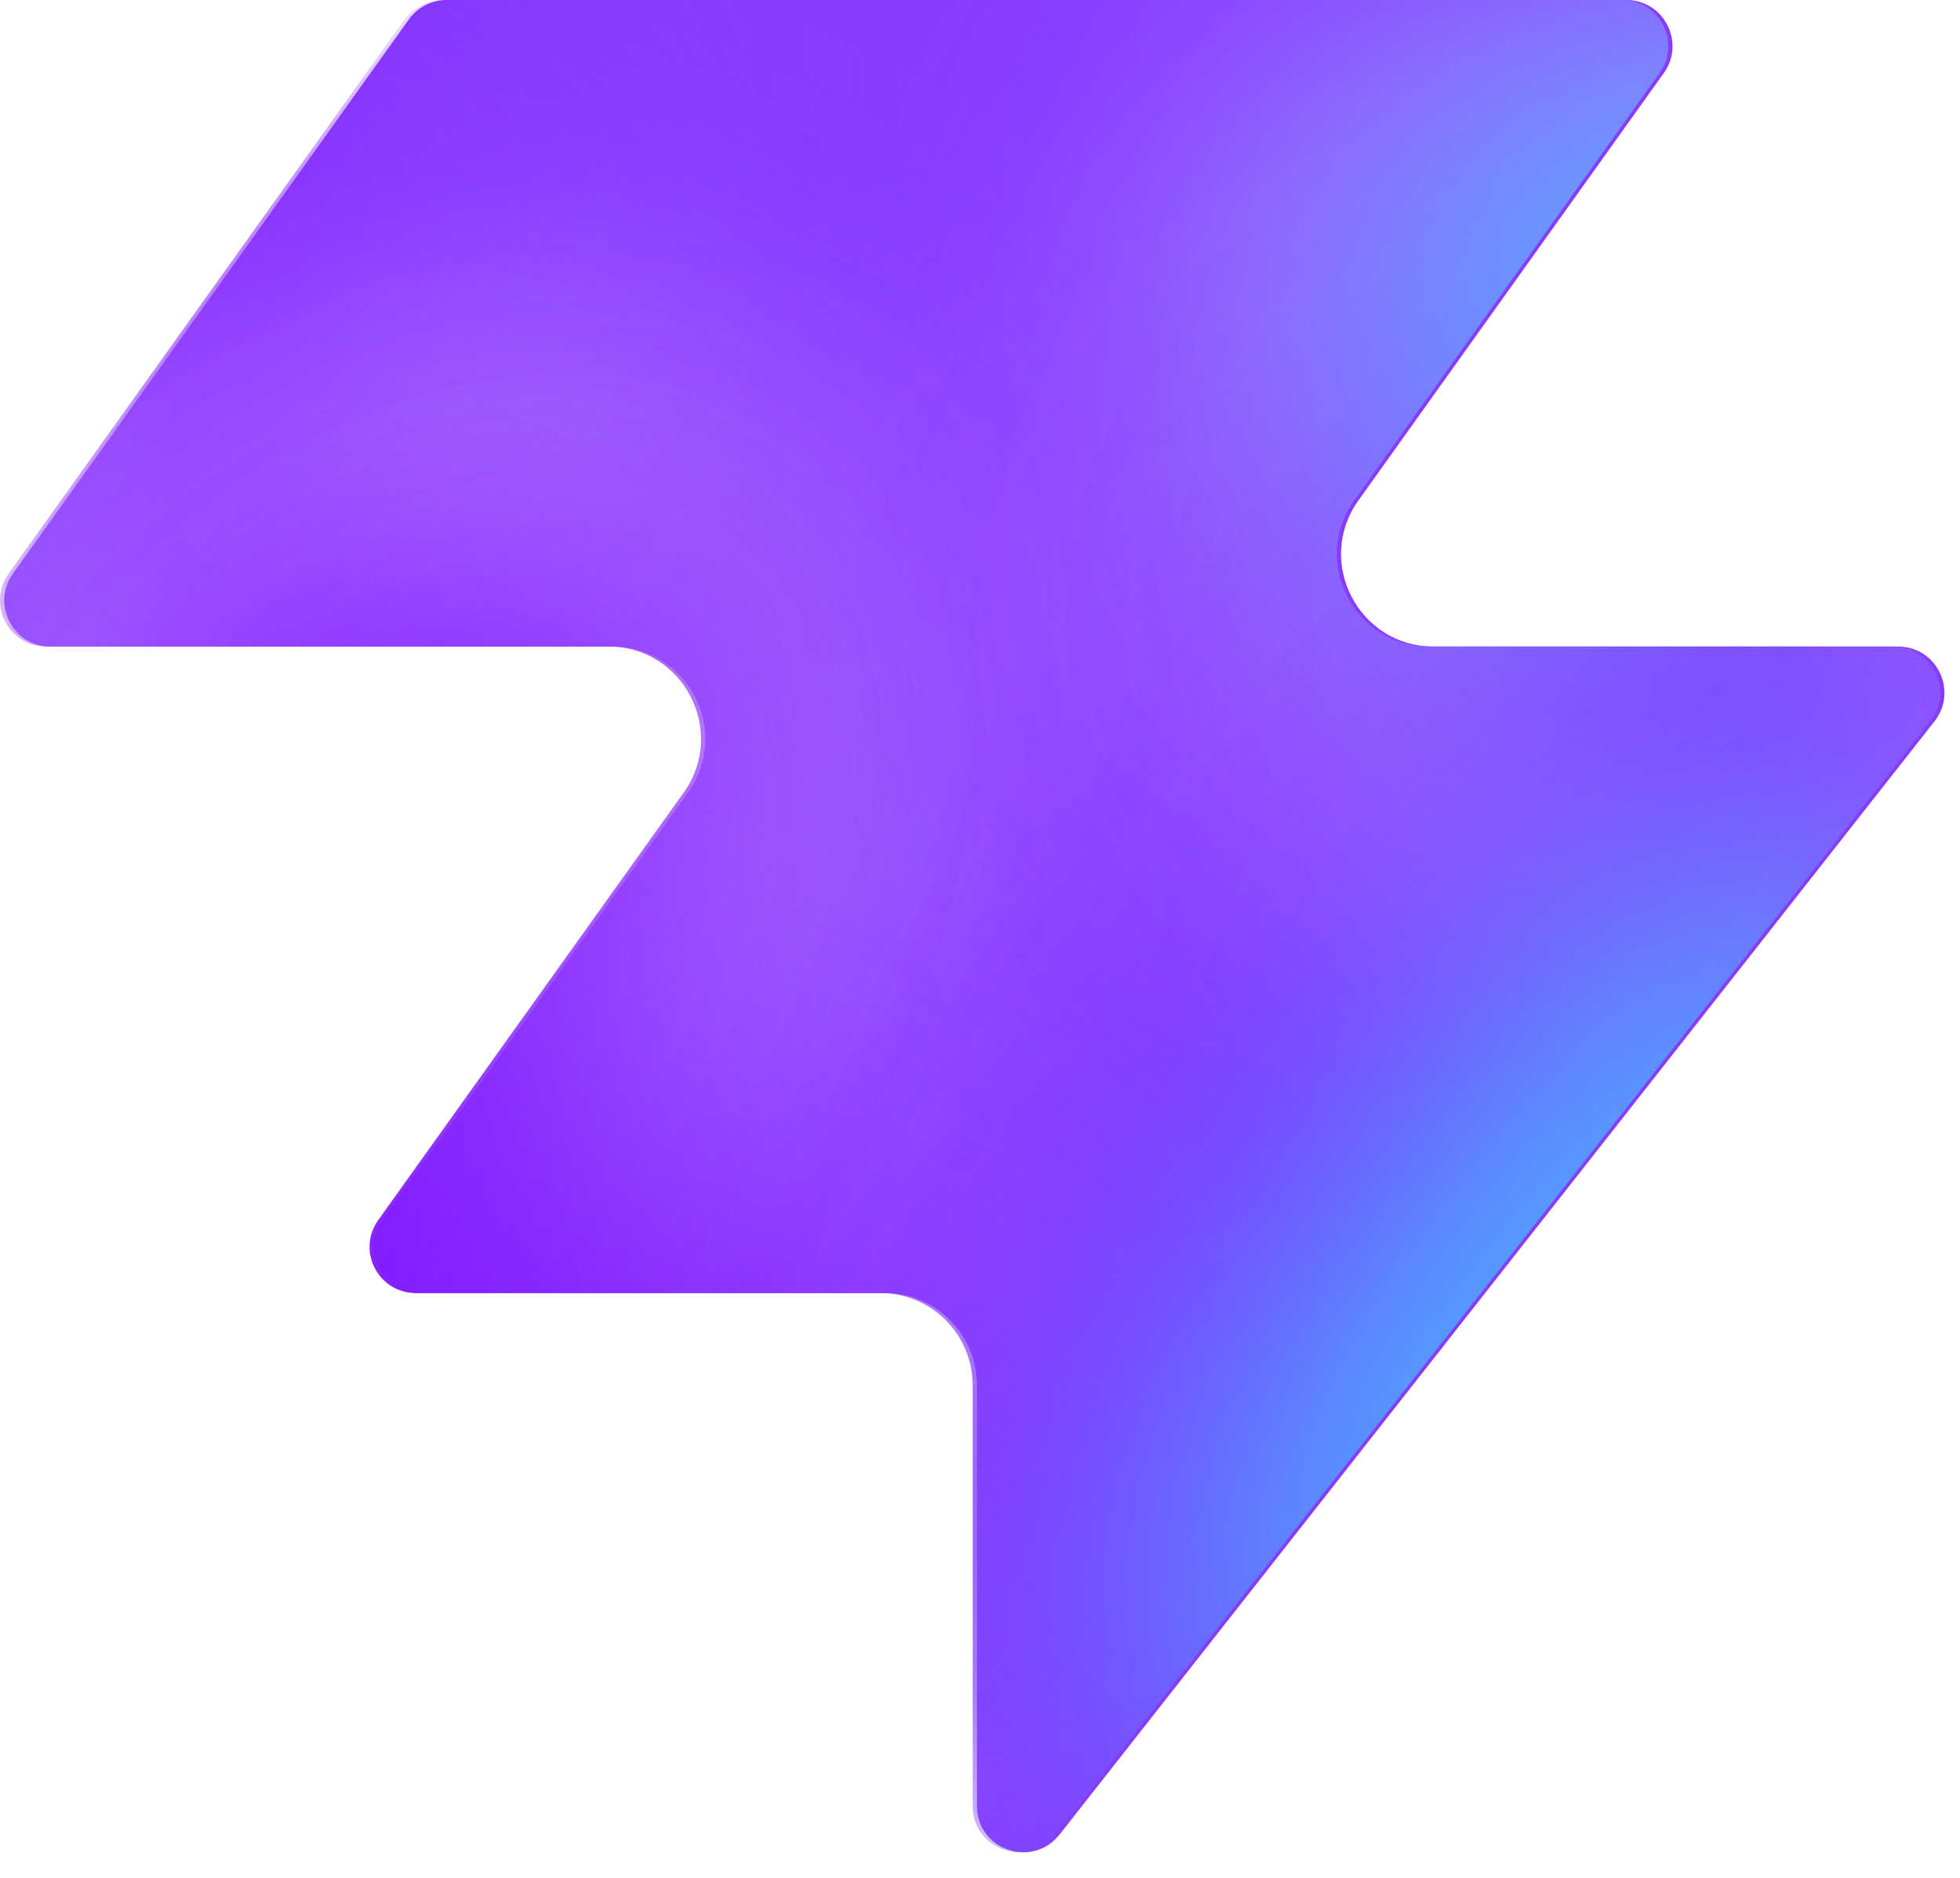
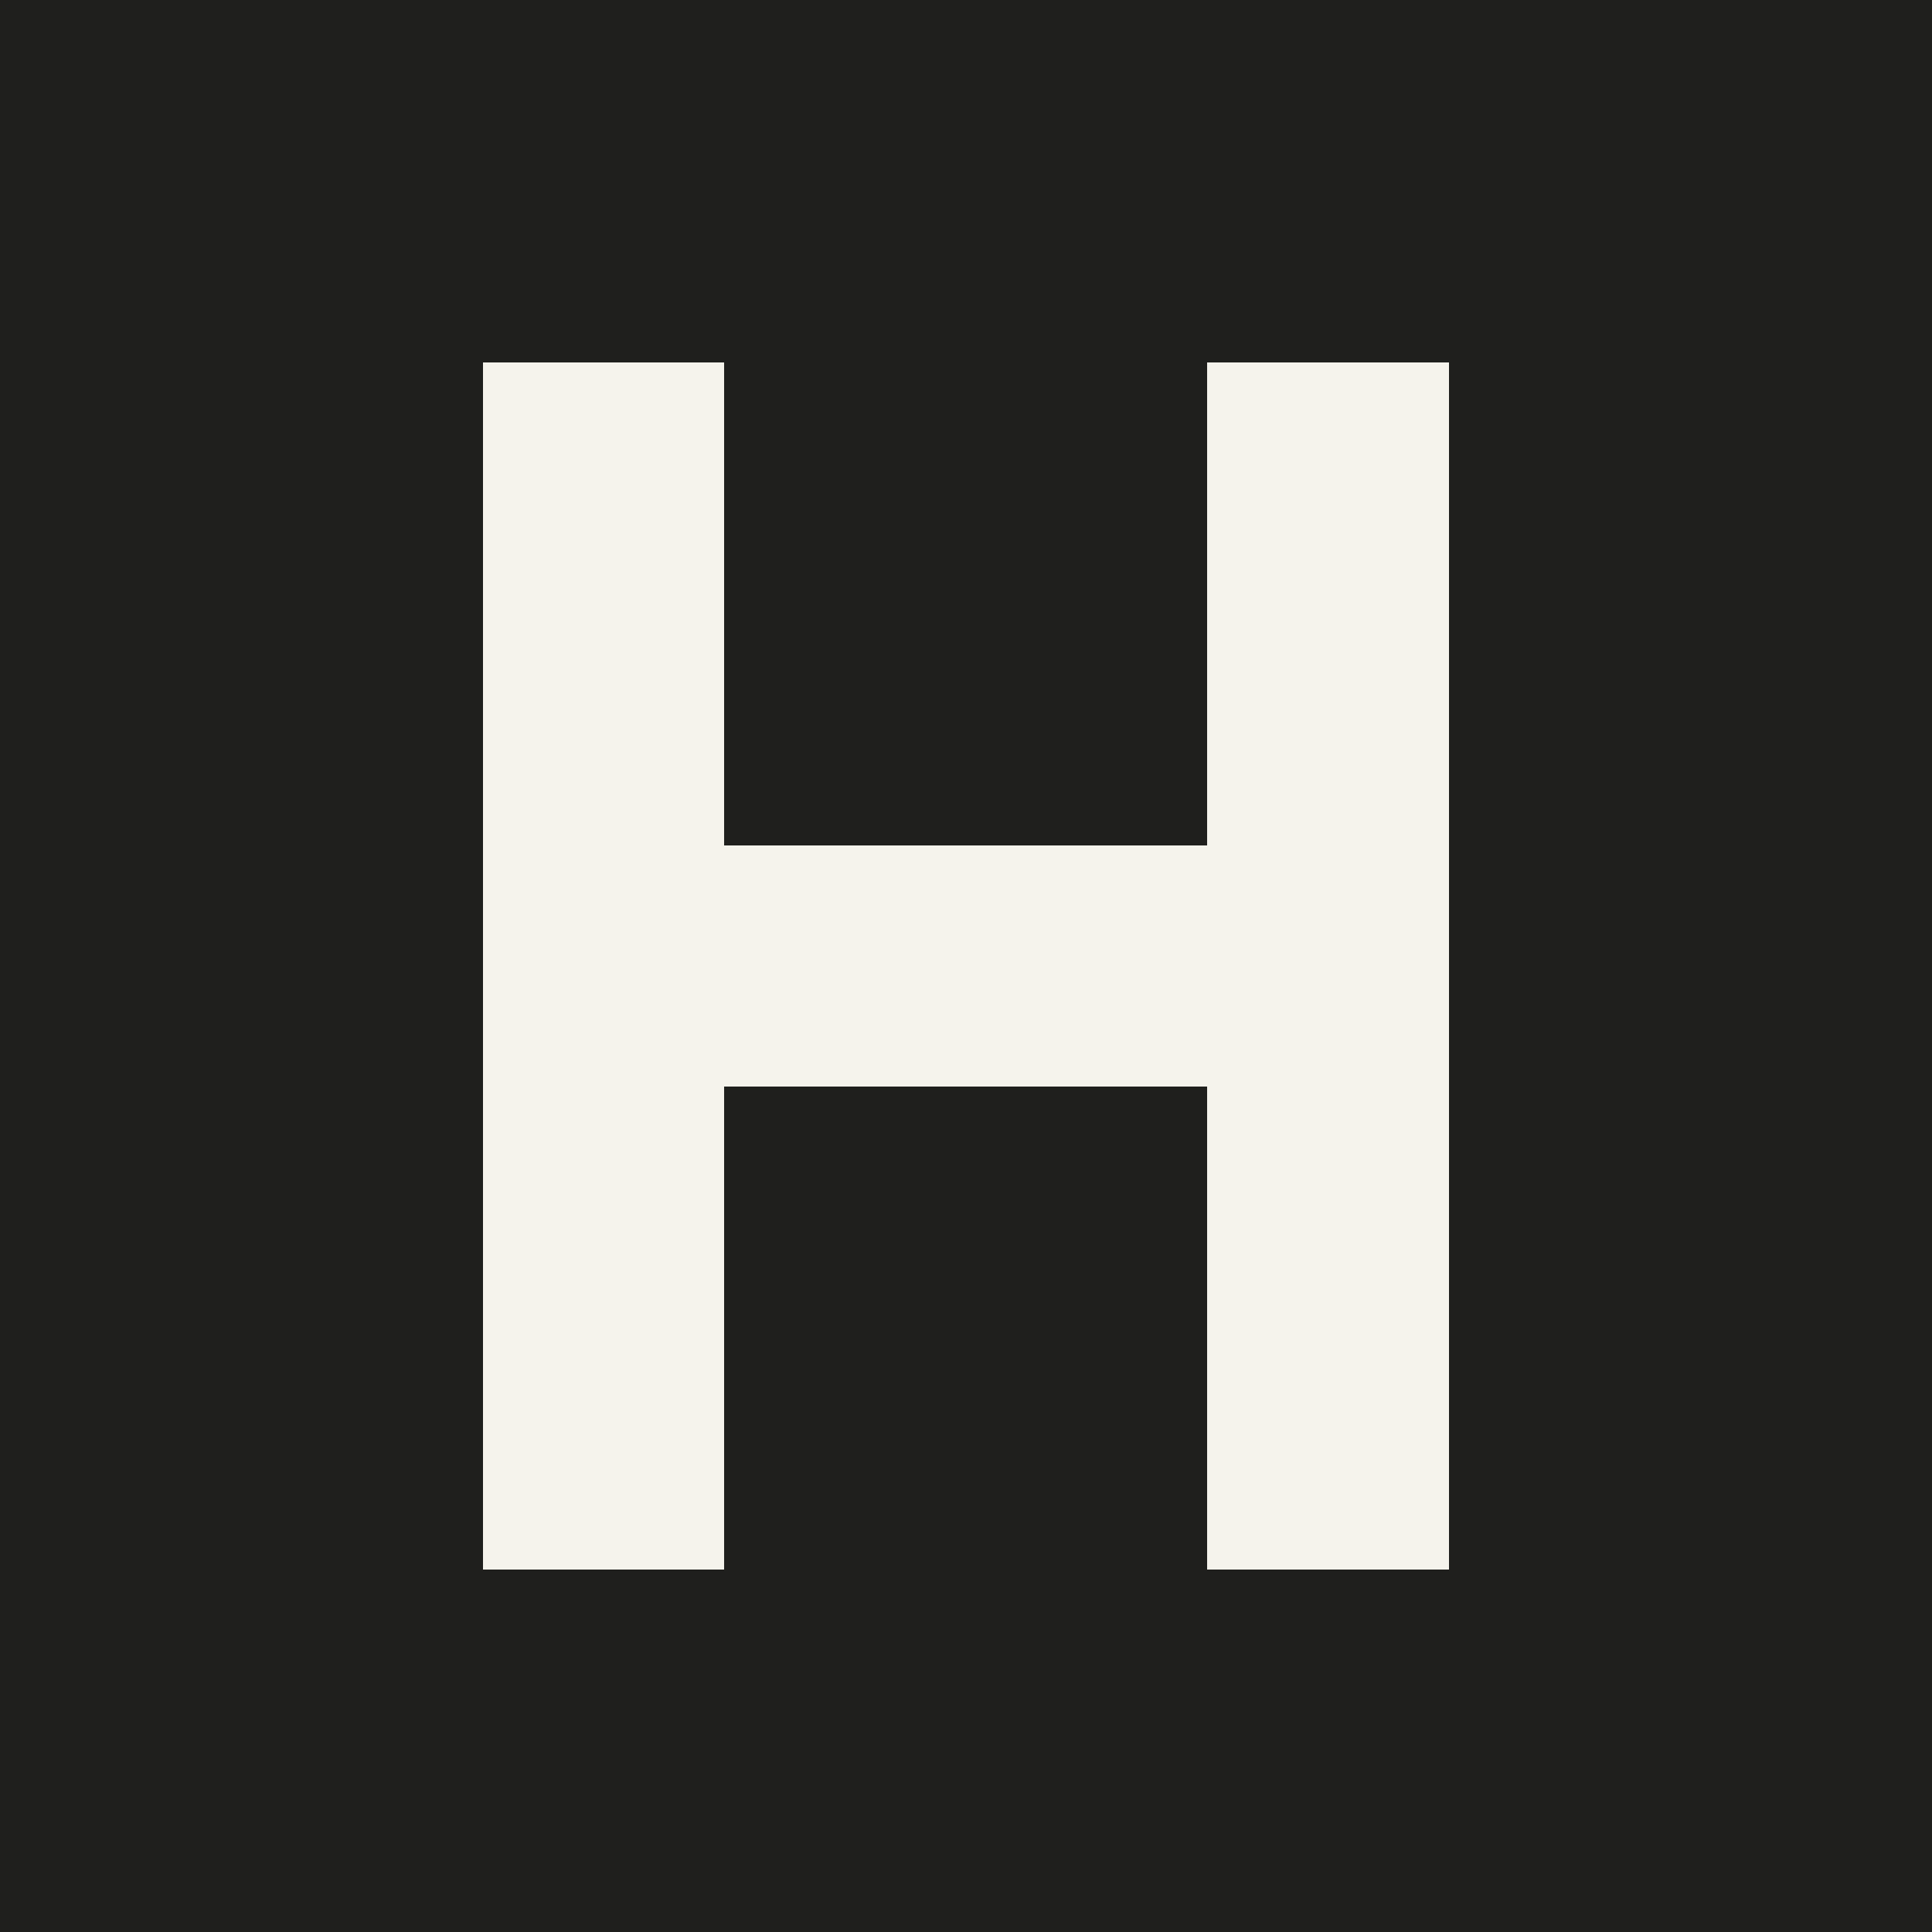
- <svg xmlns="http://www.w3.org/2000/svg" width="48" height="46" fill="none" viewBox="0 0 48 46">
-   <path fill="#863bff" d="M25.946 44.938c-.664.845-2.021.375-2.021-.698V33.937a2.26 2.26 0 0 0-2.262-2.262H10.287c-.92 0-1.456-1.04-.92-1.788l7.48-10.471c1.07-1.497 0-3.578-1.842-3.578H1.237c-.92 0-1.456-1.04-.92-1.788L10.013.474c.214-.297.556-.474.92-.474h28.894c.92 0 1.456 1.04.92 1.788l-7.48 10.471c-1.07 1.498 0 3.579 1.842 3.579h11.377c.943 0 1.473 1.088.89 1.83L25.947 44.94z" style="fill:#863bff;fill:color(display-p3 .525 .23 1);fill-opacity:1" />
-   <mask id="a" width="48" height="46" x="0" y="0" maskUnits="userSpaceOnUse" style="mask-type:alpha">
-     <path fill="#000" d="M25.842 44.938c-.664.844-2.021.375-2.021-.698V33.937a2.26 2.26 0 0 0-2.262-2.262H10.183c-.92 0-1.456-1.04-.92-1.788l7.48-10.471c1.07-1.498 0-3.579-1.842-3.579H1.133c-.92 0-1.456-1.04-.92-1.787L9.91.473c.214-.297.556-.474.92-.474h28.894c.92 0 1.456 1.04.92 1.788l-7.48 10.471c-1.07 1.498 0 3.578 1.842 3.578h11.377c.943 0 1.473 1.088.89 1.832L25.843 44.94z" style="fill:#000;fill-opacity:1" />
-   </mask>
-   <g mask="url(#a)">
-     <g filter="url(#b)">
-       <ellipse cx="5.508" cy="14.704" fill="#ede6ff" rx="5.508" ry="14.704" style="fill:#ede6ff;fill:color(display-p3 .927 .903 1);fill-opacity:1" transform="matrix(.00324 1 1 -.00324 -4.47 31.516)" />
-     </g>
-     <g filter="url(#c)">
-       <ellipse cx="10.399" cy="29.851" fill="#ede6ff" rx="10.399" ry="29.851" style="fill:#ede6ff;fill:color(display-p3 .927 .903 1);fill-opacity:1" transform="matrix(.00324 1 1 -.00324 -39.328 7.883)" />
-     </g>
-     <g filter="url(#d)">
-       <ellipse cx="5.508" cy="30.487" fill="#7e14ff" rx="5.508" ry="30.487" style="fill:#7e14ff;fill:color(display-p3 .492 .077 1);fill-opacity:1" transform="rotate(89.814 -25.913 -14.639)scale(1 -1)" />
-     </g>
-     <g filter="url(#e)">
-       <ellipse cx="5.508" cy="30.599" fill="#7e14ff" rx="5.508" ry="30.599" style="fill:#7e14ff;fill:color(display-p3 .492 .077 1);fill-opacity:1" transform="rotate(89.814 -32.644 -3.334)scale(1 -1)" />
-     </g>
-     <g filter="url(#f)">
-       <ellipse cx="5.508" cy="30.599" fill="#7e14ff" rx="5.508" ry="30.599" style="fill:#7e14ff;fill:color(display-p3 .492 .077 1);fill-opacity:1" transform="matrix(.00324 1 1 -.00324 -34.34 30.47)" />
-     </g>
-     <g filter="url(#g)">
-       <ellipse cx="14.072" cy="22.078" fill="#ede6ff" rx="14.072" ry="22.078" style="fill:#ede6ff;fill:color(display-p3 .927 .903 1);fill-opacity:1" transform="rotate(93.35 24.506 48.493)scale(-1 1)" />
-     </g>
-     <g filter="url(#h)">
-       <ellipse cx="3.47" cy="21.501" fill="#7e14ff" rx="3.47" ry="21.501" style="fill:#7e14ff;fill:color(display-p3 .492 .077 1);fill-opacity:1" transform="rotate(89.009 28.708 47.59)scale(-1 1)" />
-     </g>
-     <g filter="url(#i)">
-       <ellipse cx="3.47" cy="21.501" fill="#7e14ff" rx="3.47" ry="21.501" style="fill:#7e14ff;fill:color(display-p3 .492 .077 1);fill-opacity:1" transform="rotate(89.009 28.708 47.59)scale(-1 1)" />
-     </g>
-     <g filter="url(#j)">
-       <ellipse cx=".387" cy="8.972" fill="#7e14ff" rx="4.407" ry="29.108" style="fill:#7e14ff;fill:color(display-p3 .492 .077 1);fill-opacity:1" transform="rotate(39.51 .387 8.972)" />
-     </g>
-     <g filter="url(#k)">
-       <ellipse cx="47.523" cy="-6.092" fill="#7e14ff" rx="4.407" ry="29.108" style="fill:#7e14ff;fill:color(display-p3 .492 .077 1);fill-opacity:1" transform="rotate(37.892 47.523 -6.092)" />
-     </g>
-     <g filter="url(#l)">
-       <ellipse cx="41.412" cy="6.333" fill="#47bfff" rx="5.971" ry="9.665" style="fill:#47bfff;fill:color(display-p3 .28 .748 1);fill-opacity:1" transform="rotate(37.892 41.412 6.333)" />
-     </g>
-     <g filter="url(#m)">
-       <ellipse cx="-1.879" cy="38.332" fill="#7e14ff" rx="4.407" ry="29.108" style="fill:#7e14ff;fill:color(display-p3 .492 .077 1);fill-opacity:1" transform="rotate(37.892 -1.88 38.332)" />
-     </g>
-     <g filter="url(#n)">
-       <ellipse cx="-1.879" cy="38.332" fill="#7e14ff" rx="4.407" ry="29.108" style="fill:#7e14ff;fill:color(display-p3 .492 .077 1);fill-opacity:1" transform="rotate(37.892 -1.88 38.332)" />
-     </g>
-     <g filter="url(#o)">
-       <ellipse cx="35.651" cy="29.907" fill="#7e14ff" rx="4.407" ry="29.108" style="fill:#7e14ff;fill:color(display-p3 .492 .077 1);fill-opacity:1" transform="rotate(37.892 35.651 29.907)" />
-     </g>
-     <g filter="url(#p)">
-       <ellipse cx="38.418" cy="32.4" fill="#47bfff" rx="5.971" ry="15.297" style="fill:#47bfff;fill:color(display-p3 .28 .748 1);fill-opacity:1" transform="rotate(37.892 38.418 32.4)" />
-     </g>
-   </g>
-   <defs>
-     <filter id="b" width="60.045" height="41.654" x="-19.77" y="16.149" color-interpolation-filters="sRGB" filterUnits="userSpaceOnUse">
-       <feFlood flood-opacity="0" result="BackgroundImageFix" />
-       <feBlend in="SourceGraphic" in2="BackgroundImageFix" result="shape" />
-       <feGaussianBlur result="effect1_foregroundBlur_2002_17158" stdDeviation="7.659" />
-     </filter>
-     <filter id="c" width="90.34" height="51.437" x="-54.613" y="-7.533" color-interpolation-filters="sRGB" filterUnits="userSpaceOnUse">
-       <feFlood flood-opacity="0" result="BackgroundImageFix" />
-       <feBlend in="SourceGraphic" in2="BackgroundImageFix" result="shape" />
-       <feGaussianBlur result="effect1_foregroundBlur_2002_17158" stdDeviation="7.659" />
-     </filter>
-     <filter id="d" width="79.355" height="29.4" x="-49.64" y="2.03" color-interpolation-filters="sRGB" filterUnits="userSpaceOnUse">
-       <feFlood flood-opacity="0" result="BackgroundImageFix" />
-       <feBlend in="SourceGraphic" in2="BackgroundImageFix" result="shape" />
-       <feGaussianBlur result="effect1_foregroundBlur_2002_17158" stdDeviation="4.596" />
-     </filter>
-     <filter id="e" width="79.579" height="29.4" x="-45.045" y="20.029" color-interpolation-filters="sRGB" filterUnits="userSpaceOnUse">
-       <feFlood flood-opacity="0" result="BackgroundImageFix" />
-       <feBlend in="SourceGraphic" in2="BackgroundImageFix" result="shape" />
-       <feGaussianBlur result="effect1_foregroundBlur_2002_17158" stdDeviation="4.596" />
-     </filter>
-     <filter id="f" width="79.579" height="29.4" x="-43.513" y="21.178" color-interpolation-filters="sRGB" filterUnits="userSpaceOnUse">
-       <feFlood flood-opacity="0" result="BackgroundImageFix" />
-       <feBlend in="SourceGraphic" in2="BackgroundImageFix" result="shape" />
-       <feGaussianBlur result="effect1_foregroundBlur_2002_17158" stdDeviation="4.596" />
-     </filter>
-     <filter id="g" width="74.749" height="58.852" x="15.756" y="-17.901" color-interpolation-filters="sRGB" filterUnits="userSpaceOnUse">
-       <feFlood flood-opacity="0" result="BackgroundImageFix" />
-       <feBlend in="SourceGraphic" in2="BackgroundImageFix" result="shape" />
-       <feGaussianBlur result="effect1_foregroundBlur_2002_17158" stdDeviation="7.659" />
-     </filter>
-     <filter id="h" width="61.377" height="25.362" x="23.548" y="2.284" color-interpolation-filters="sRGB" filterUnits="userSpaceOnUse">
-       <feFlood flood-opacity="0" result="BackgroundImageFix" />
-       <feBlend in="SourceGraphic" in2="BackgroundImageFix" result="shape" />
-       <feGaussianBlur result="effect1_foregroundBlur_2002_17158" stdDeviation="4.596" />
-     </filter>
-     <filter id="i" width="61.377" height="25.362" x="23.548" y="2.284" color-interpolation-filters="sRGB" filterUnits="userSpaceOnUse">
-       <feFlood flood-opacity="0" result="BackgroundImageFix" />
-       <feBlend in="SourceGraphic" in2="BackgroundImageFix" result="shape" />
-       <feGaussianBlur result="effect1_foregroundBlur_2002_17158" stdDeviation="4.596" />
-     </filter>
-     <filter id="j" width="56.045" height="63.649" x="-27.636" y="-22.853" color-interpolation-filters="sRGB" filterUnits="userSpaceOnUse">
-       <feFlood flood-opacity="0" result="BackgroundImageFix" />
-       <feBlend in="SourceGraphic" in2="BackgroundImageFix" result="shape" />
-       <feGaussianBlur result="effect1_foregroundBlur_2002_17158" stdDeviation="4.596" />
-     </filter>
-     <filter id="k" width="54.814" height="64.646" x="20.116" y="-38.415" color-interpolation-filters="sRGB" filterUnits="userSpaceOnUse">
-       <feFlood flood-opacity="0" result="BackgroundImageFix" />
-       <feBlend in="SourceGraphic" in2="BackgroundImageFix" result="shape" />
-       <feGaussianBlur result="effect1_foregroundBlur_2002_17158" stdDeviation="4.596" />
-     </filter>
-     <filter id="l" width="33.541" height="35.313" x="24.641" y="-11.323" color-interpolation-filters="sRGB" filterUnits="userSpaceOnUse">
-       <feFlood flood-opacity="0" result="BackgroundImageFix" />
-       <feBlend in="SourceGraphic" in2="BackgroundImageFix" result="shape" />
-       <feGaussianBlur result="effect1_foregroundBlur_2002_17158" stdDeviation="4.596" />
-     </filter>
-     <filter id="m" width="54.814" height="64.646" x="-29.286" y="6.009" color-interpolation-filters="sRGB" filterUnits="userSpaceOnUse">
-       <feFlood flood-opacity="0" result="BackgroundImageFix" />
-       <feBlend in="SourceGraphic" in2="BackgroundImageFix" result="shape" />
-       <feGaussianBlur result="effect1_foregroundBlur_2002_17158" stdDeviation="4.596" />
-     </filter>
-     <filter id="n" width="54.814" height="64.646" x="-29.286" y="6.009" color-interpolation-filters="sRGB" filterUnits="userSpaceOnUse">
-       <feFlood flood-opacity="0" result="BackgroundImageFix" />
-       <feBlend in="SourceGraphic" in2="BackgroundImageFix" result="shape" />
-       <feGaussianBlur result="effect1_foregroundBlur_2002_17158" stdDeviation="4.596" />
-     </filter>
-     <filter id="o" width="54.814" height="64.646" x="8.244" y="-2.416" color-interpolation-filters="sRGB" filterUnits="userSpaceOnUse">
-       <feFlood flood-opacity="0" result="BackgroundImageFix" />
-       <feBlend in="SourceGraphic" in2="BackgroundImageFix" result="shape" />
-       <feGaussianBlur result="effect1_foregroundBlur_2002_17158" stdDeviation="4.596" />
-     </filter>
-     <filter id="p" width="39.409" height="43.623" x="18.713" y="10.588" color-interpolation-filters="sRGB" filterUnits="userSpaceOnUse">
-       <feFlood flood-opacity="0" result="BackgroundImageFix" />
-       <feBlend in="SourceGraphic" in2="BackgroundImageFix" result="shape" />
-       <feGaussianBlur result="effect1_foregroundBlur_2002_17158" stdDeviation="4.596" />
-     </filter>
-   </defs>
+ <svg xmlns="http://www.w3.org/2000/svg" viewBox="0 0 16 16" shape-rendering="crispEdges">
+   <rect width="16" height="16" fill="#1f1f1d" />
+   <path fill="#f5f3ec" d="M4 3h2v4h4V3h2v10h-2V9H6v4H4z" />
</svg>
